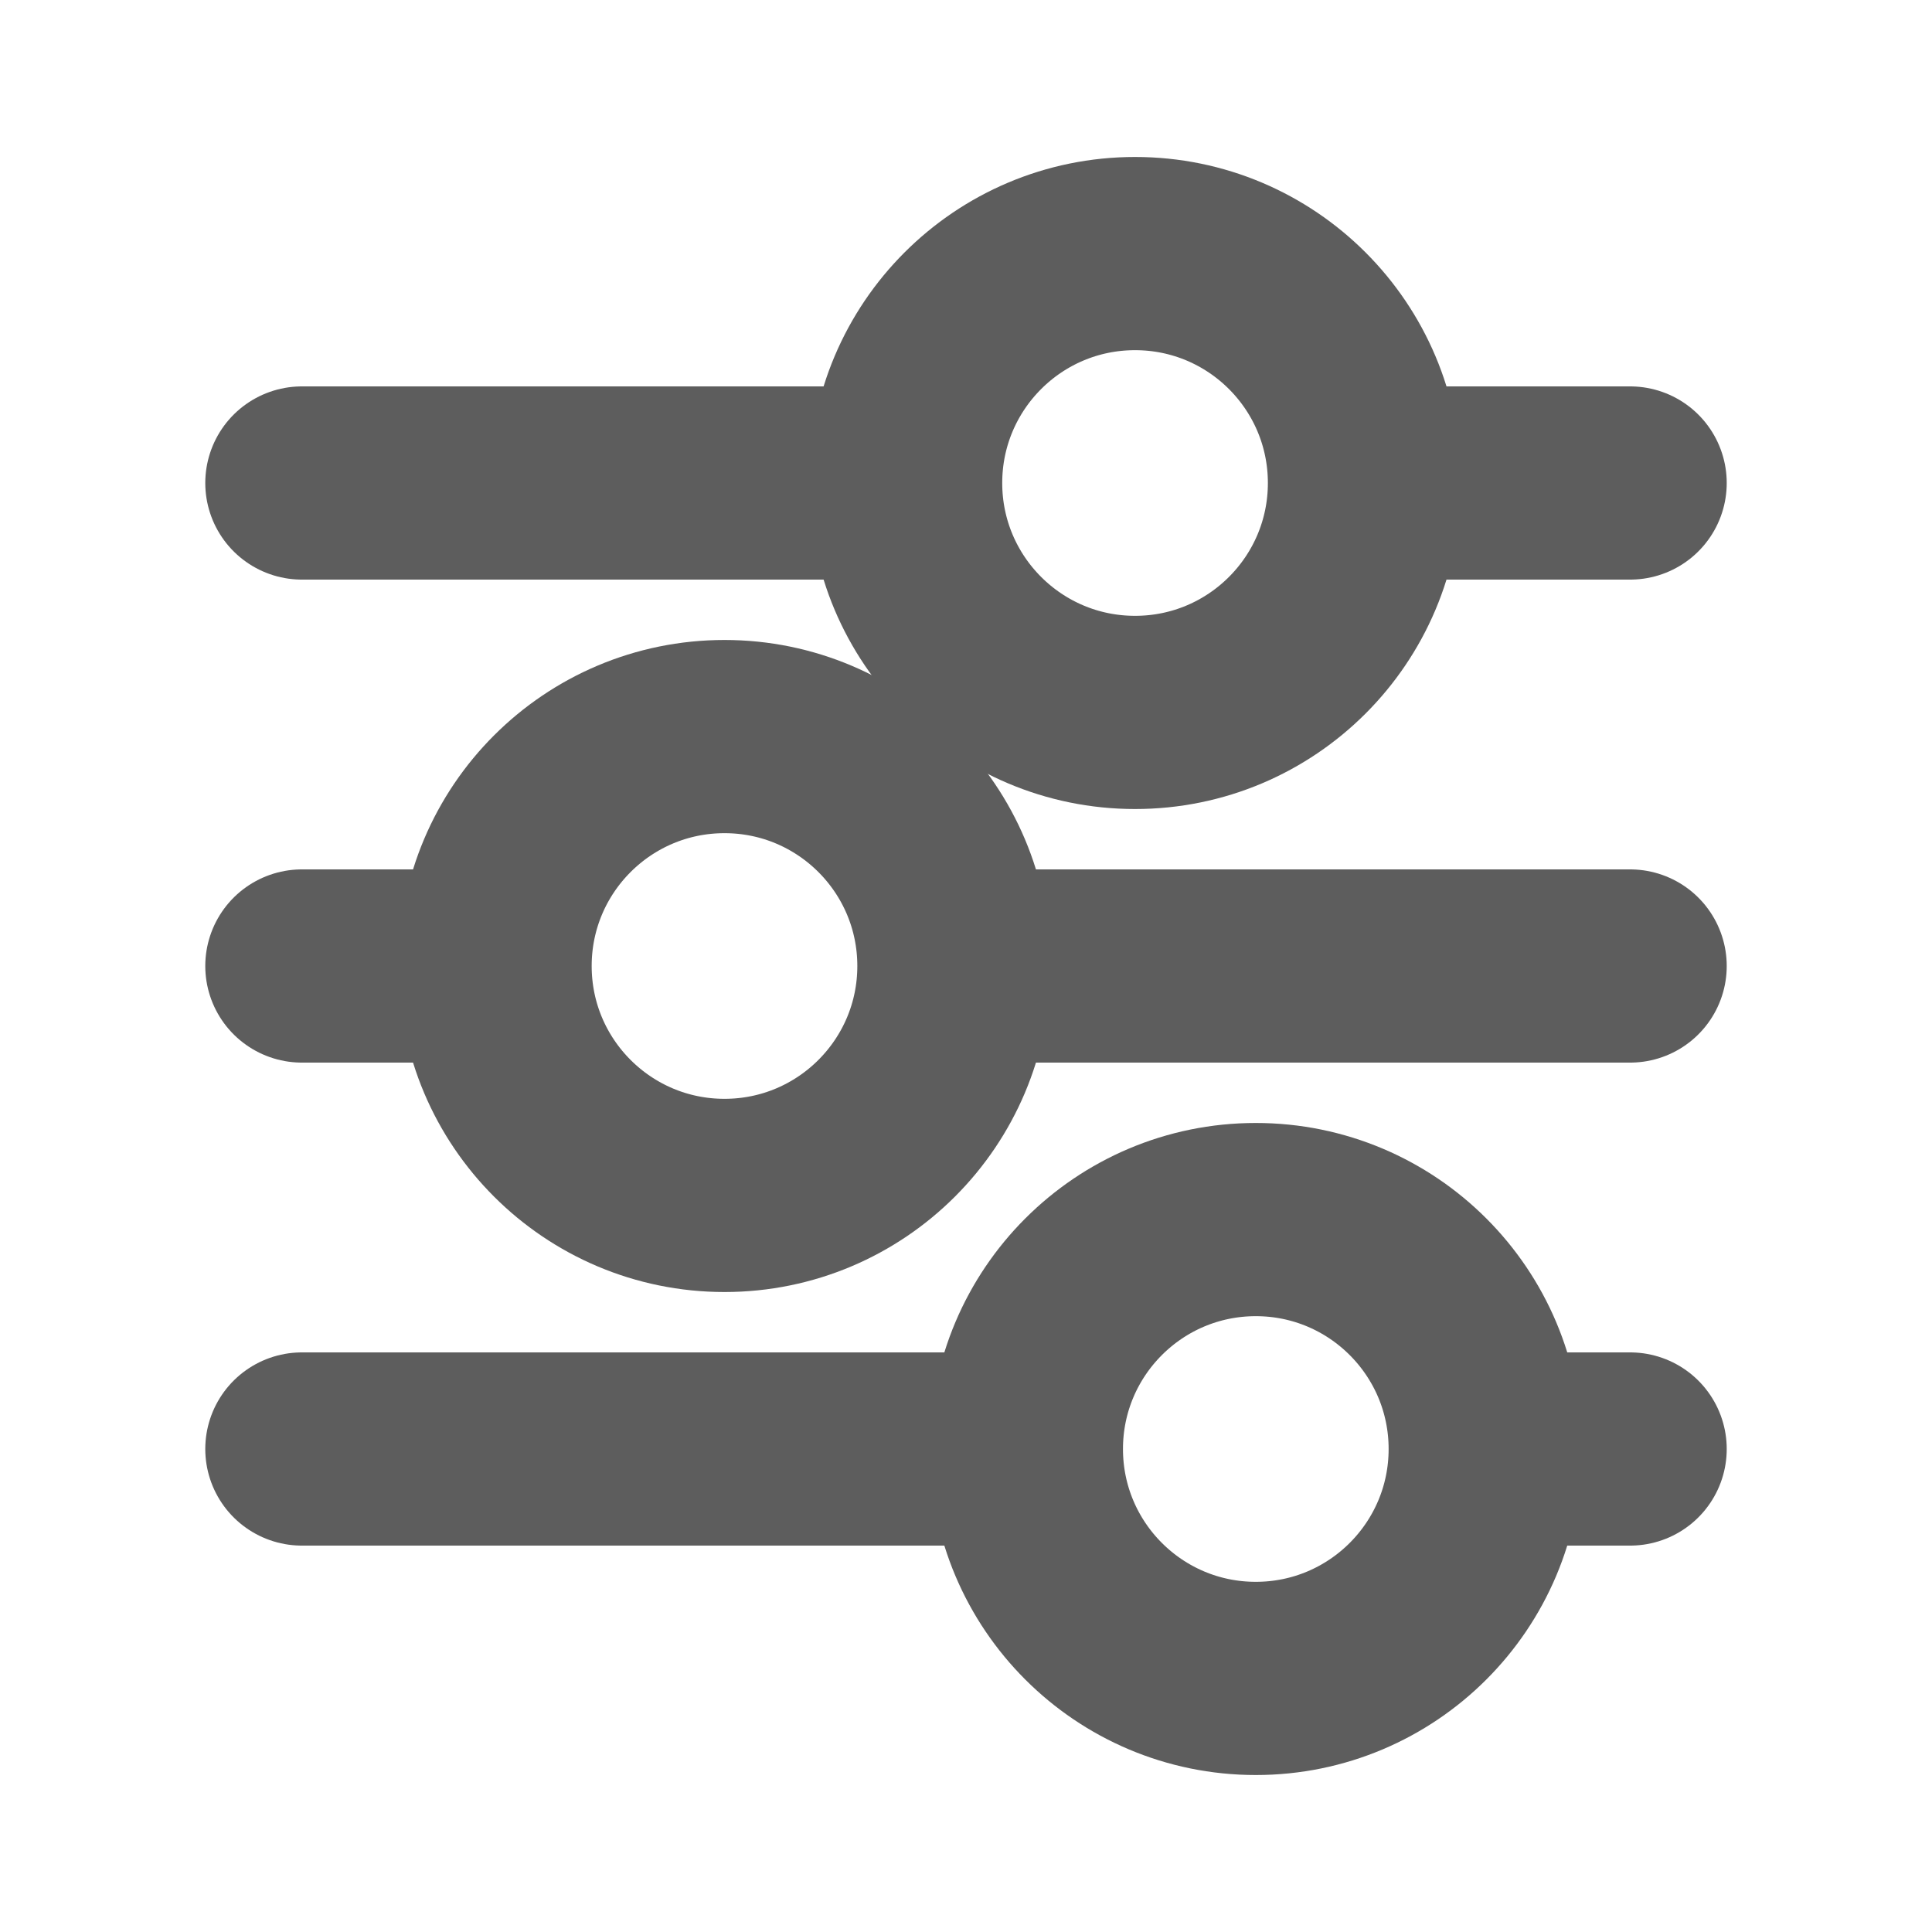
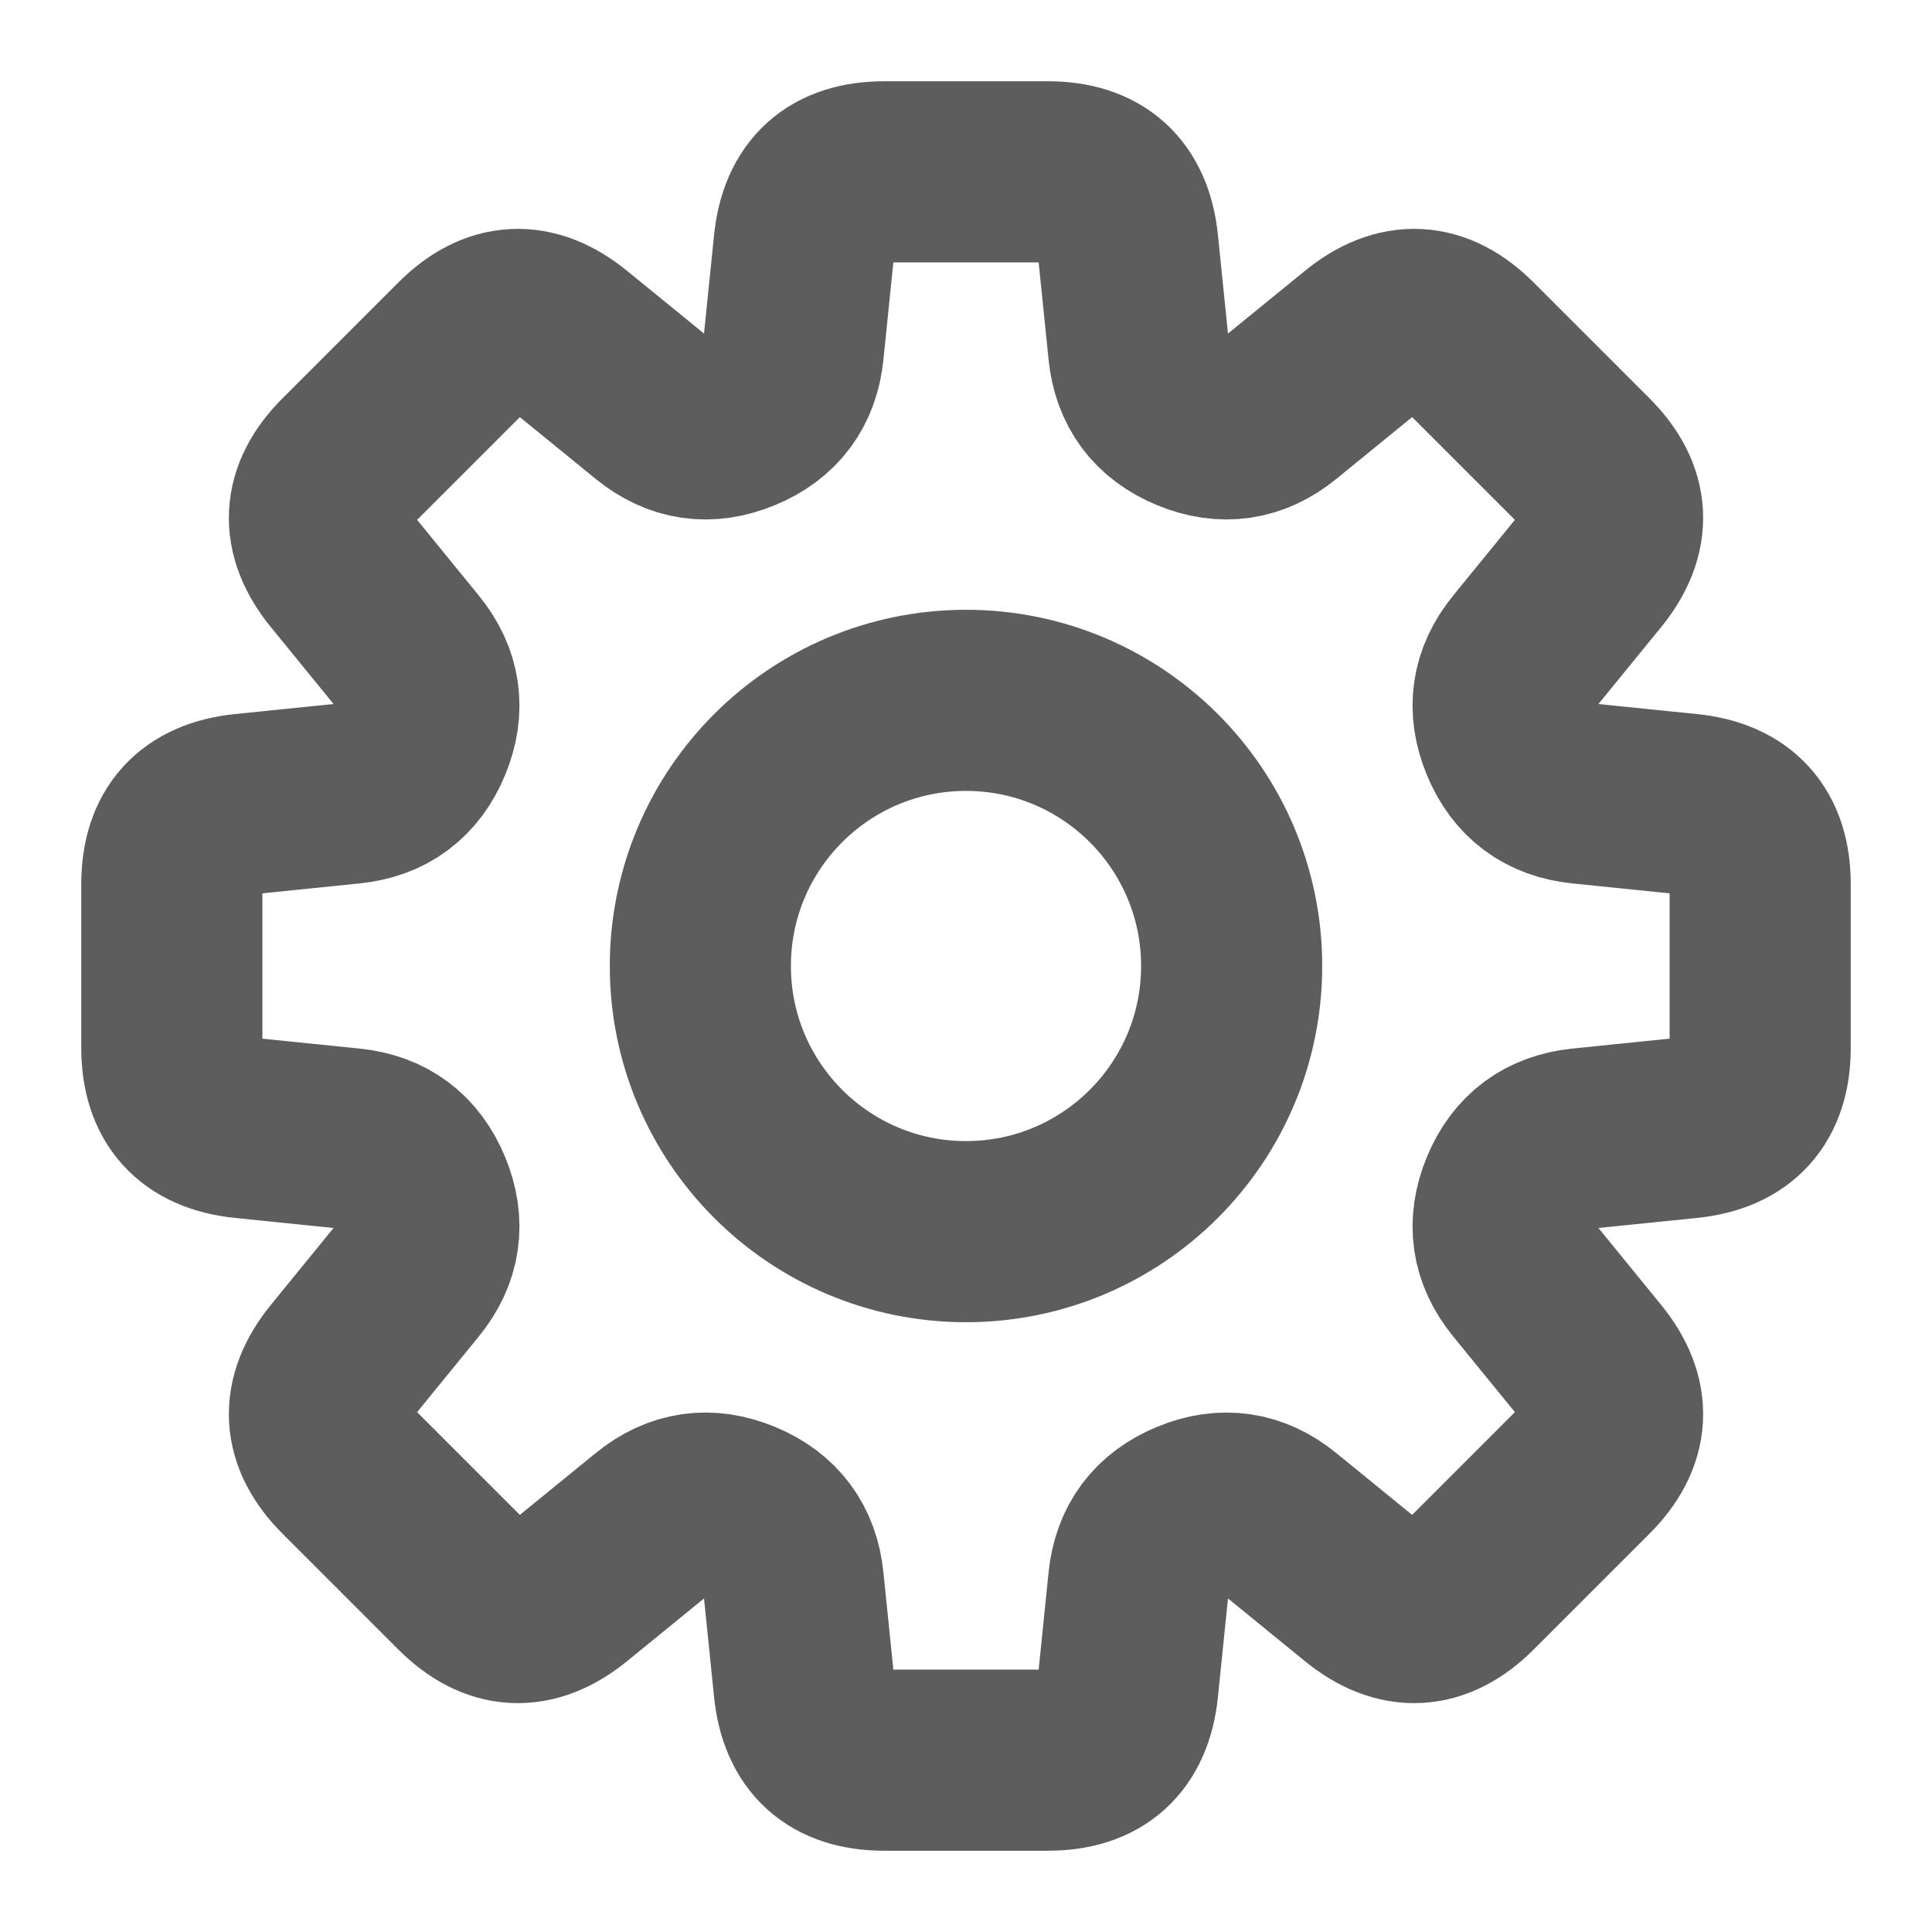
<svg xmlns="http://www.w3.org/2000/svg" width="16" height="16" viewBox="0 0 16 16">
-   <g fill="none" stroke="#5d5d5d" stroke-width="1.6" stroke-linecap="round" stroke-linejoin="round">
-     <line x1="2.5" y1="4" x2="7.4" y2="4" />
-     <circle cx="9.4" cy="4" r="1.9" />
-     <line x1="11.4" y1="4" x2="13.5" y2="4" />
-     <line x1="2.5" y1="8" x2="4" y2="8" />
-     <circle cx="6" cy="8" r="1.9" />
-     <line x1="8" y1="8" x2="13.5" y2="8" />
-     <line x1="2.5" y1="12" x2="8.4" y2="12" />
-     <circle cx="10.4" cy="12" r="1.9" />
-     <line x1="12.4" y1="12" x2="13.5" y2="12" />
+   <g fill="none" stroke="#5d5d5d" stroke-width="1.5" stroke-linecap="round" stroke-linejoin="round">
+     <path d="M 9.868 3.49 Q 9.473 3.327 9.43 2.902 L 9.34 2.02 Q 9.278 1.423 8.678 1.423 L 7.322 1.423 Q 6.722 1.423 6.66 2.02 L 6.57 2.902 Q 6.527 3.327 6.132 3.49 L 6.132 3.49 Q 5.737 3.654 5.406 3.384 L 4.719 2.824 Q 4.253 2.445 3.829 2.87 L 2.87 3.829 Q 2.445 4.253 2.824 4.719 L 3.384 5.406 Q 3.654 5.737 3.49 6.132 L 3.49 6.132 Q 3.327 6.527 2.902 6.57 L 2.02 6.66 Q 1.423 6.722 1.423 7.322 L 1.423 8.678 Q 1.423 9.278 2.02 9.34 L 2.902 9.43 Q 3.327 9.473 3.49 9.868 L 3.49 9.868 Q 3.654 10.263 3.384 10.594 L 2.824 11.281 Q 2.445 11.747 2.87 12.171 L 3.829 13.13 Q 4.253 13.555 4.719 13.176 L 5.406 12.616 Q 5.737 12.346 6.132 12.51 L 6.132 12.51 Q 6.527 12.673 6.57 13.098 L 6.66 13.98 Q 6.722 14.577 7.322 14.577 L 8.678 14.577 Q 9.278 14.577 9.34 13.98 L 9.43 13.098 Q 9.473 12.673 9.868 12.51 L 9.868 12.51 Q 10.263 12.346 10.594 12.616 L 11.281 13.176 Q 11.747 13.555 12.171 13.13 L 13.13 12.171 Q 13.555 11.747 13.176 11.281 L 12.616 10.594 Q 12.346 10.263 12.51 9.868 L 12.51 9.868 Q 12.673 9.473 13.098 9.43 L 13.98 9.34 Q 14.577 9.278 14.577 8.678 L 14.577 7.322 Q 14.577 6.722 13.98 6.66 L 13.098 6.57 Q 12.673 6.527 12.51 6.132 L 12.51 6.132 Q 12.346 5.737 12.616 5.406 L 13.176 4.719 Q 13.555 4.253 13.13 3.829 L 12.171 2.87 Q 11.747 2.445 11.281 2.824 L 10.594 3.384 Q 10.263 3.654 9.868 3.49 Z" />
+     <ellipse cx="8" cy="8" rx="2.2" ry="2.2" />
  </g>
</svg>
